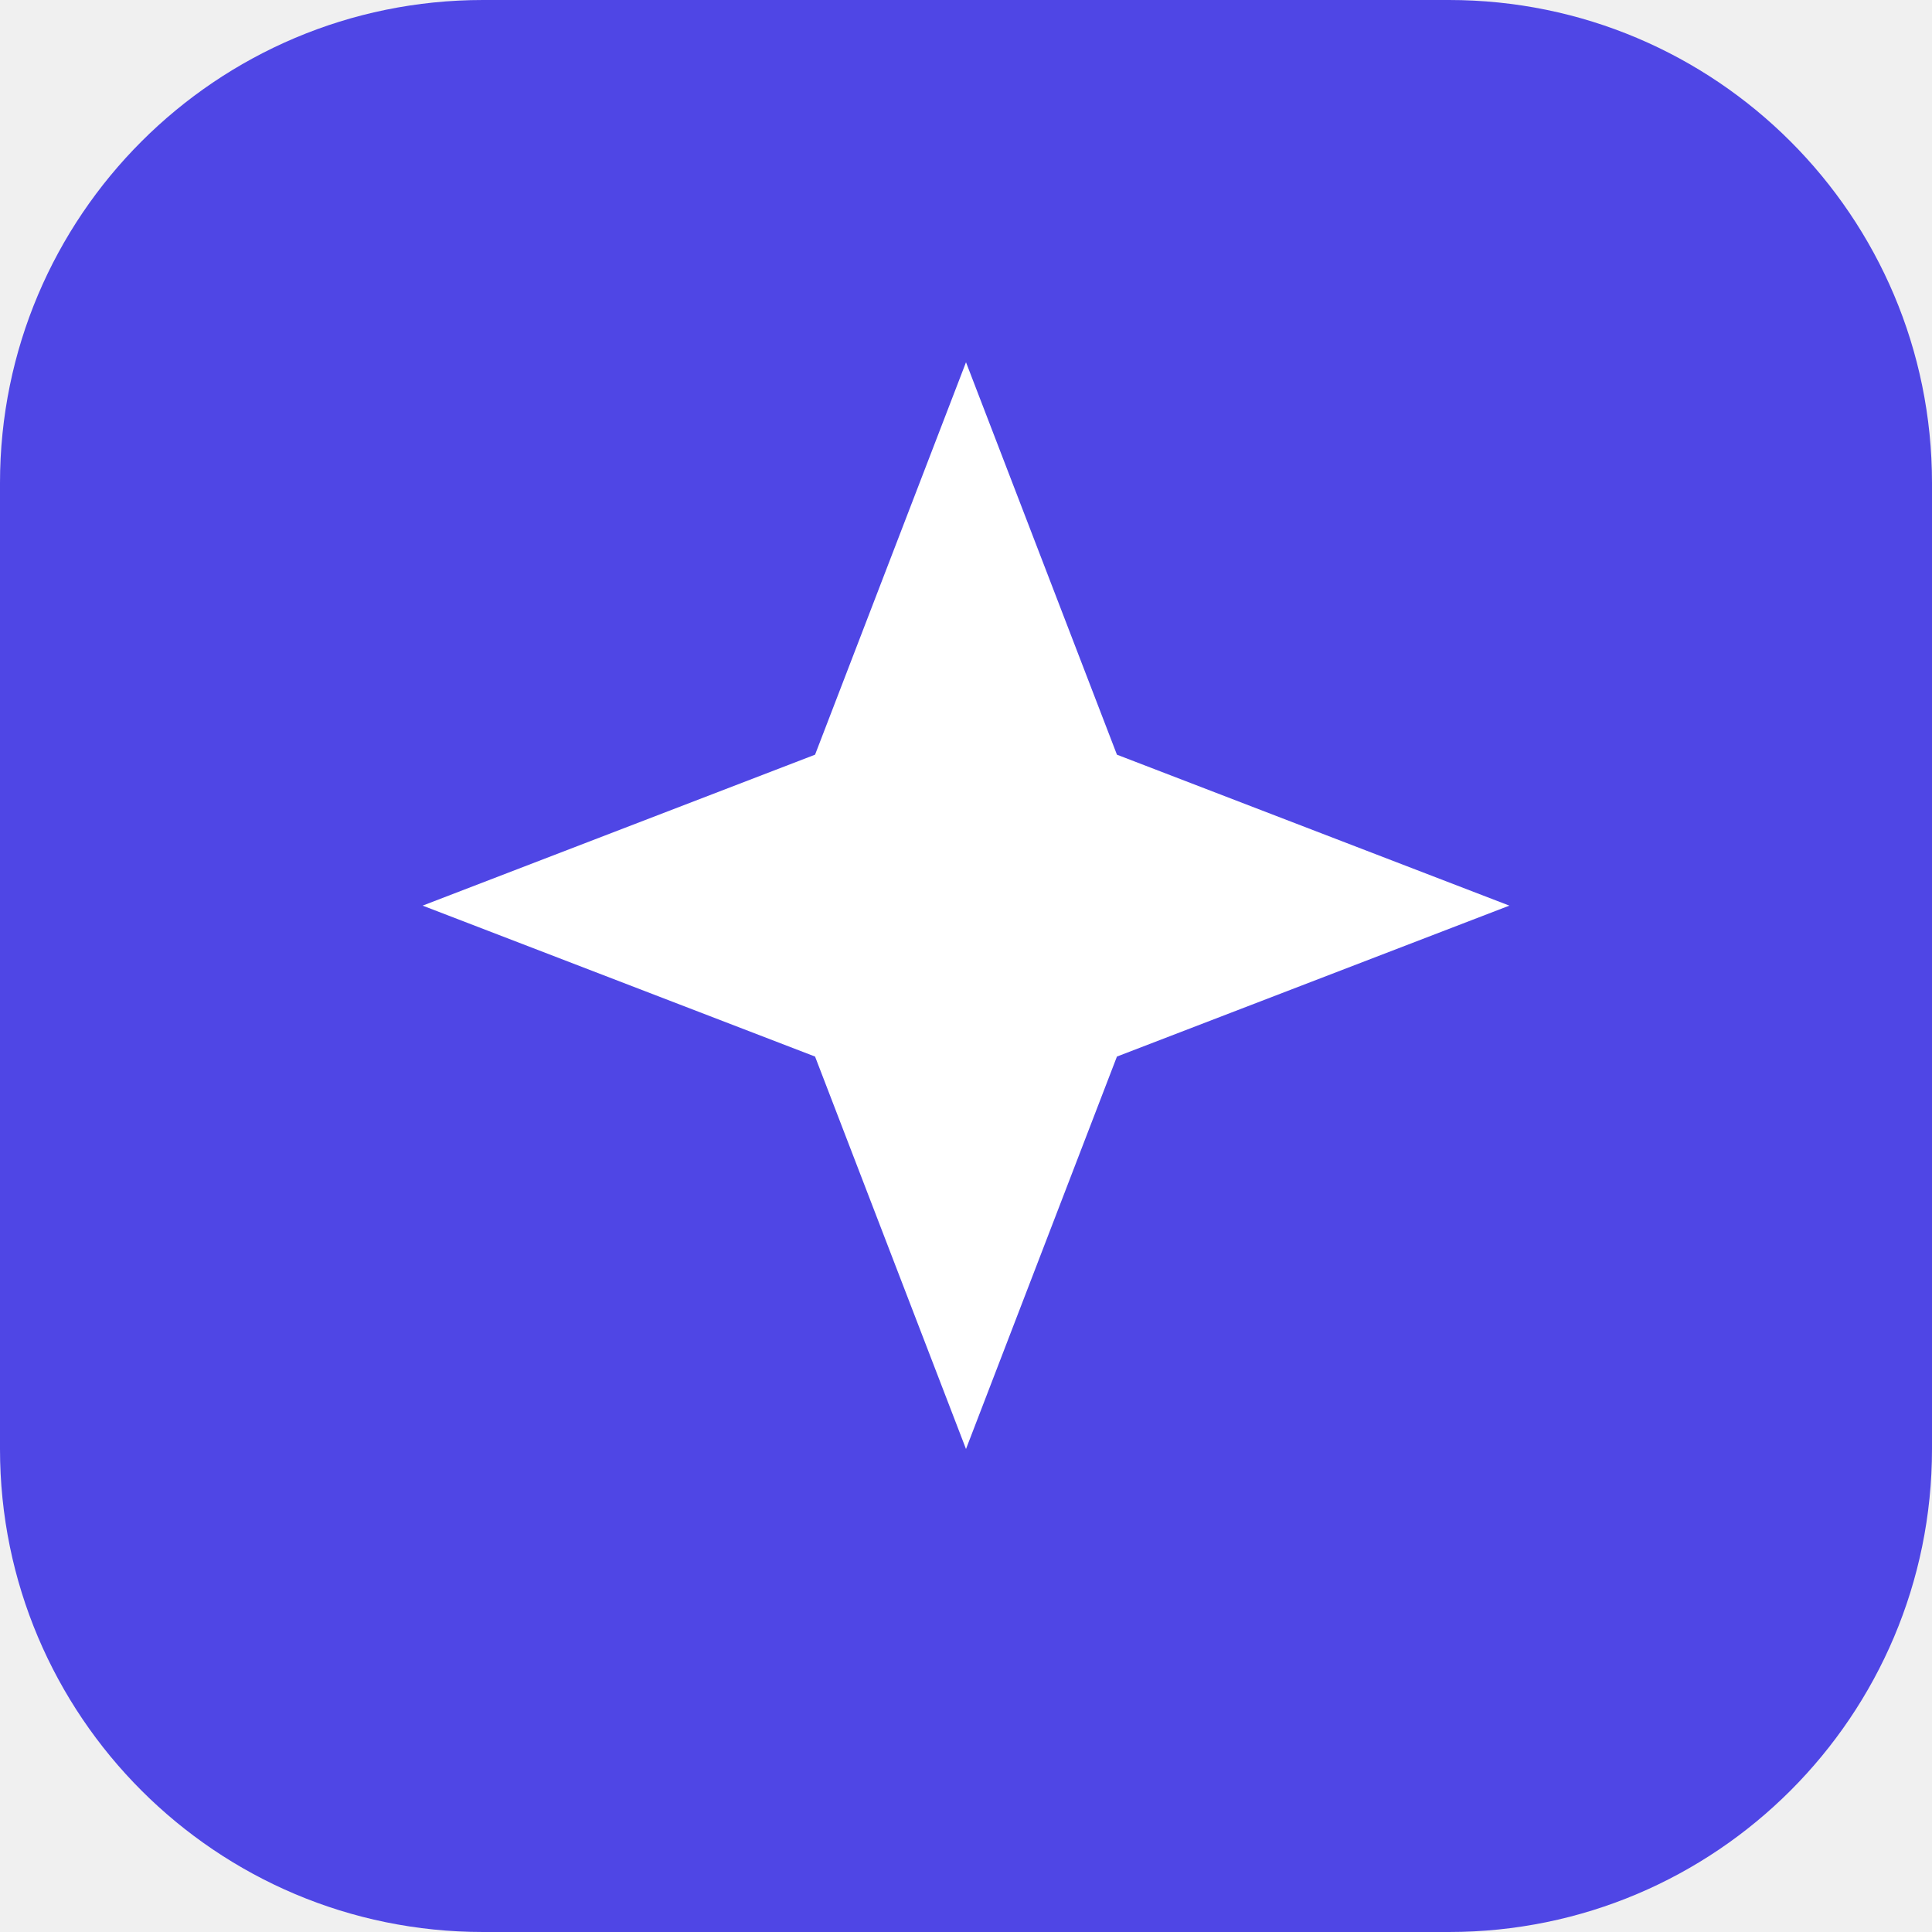
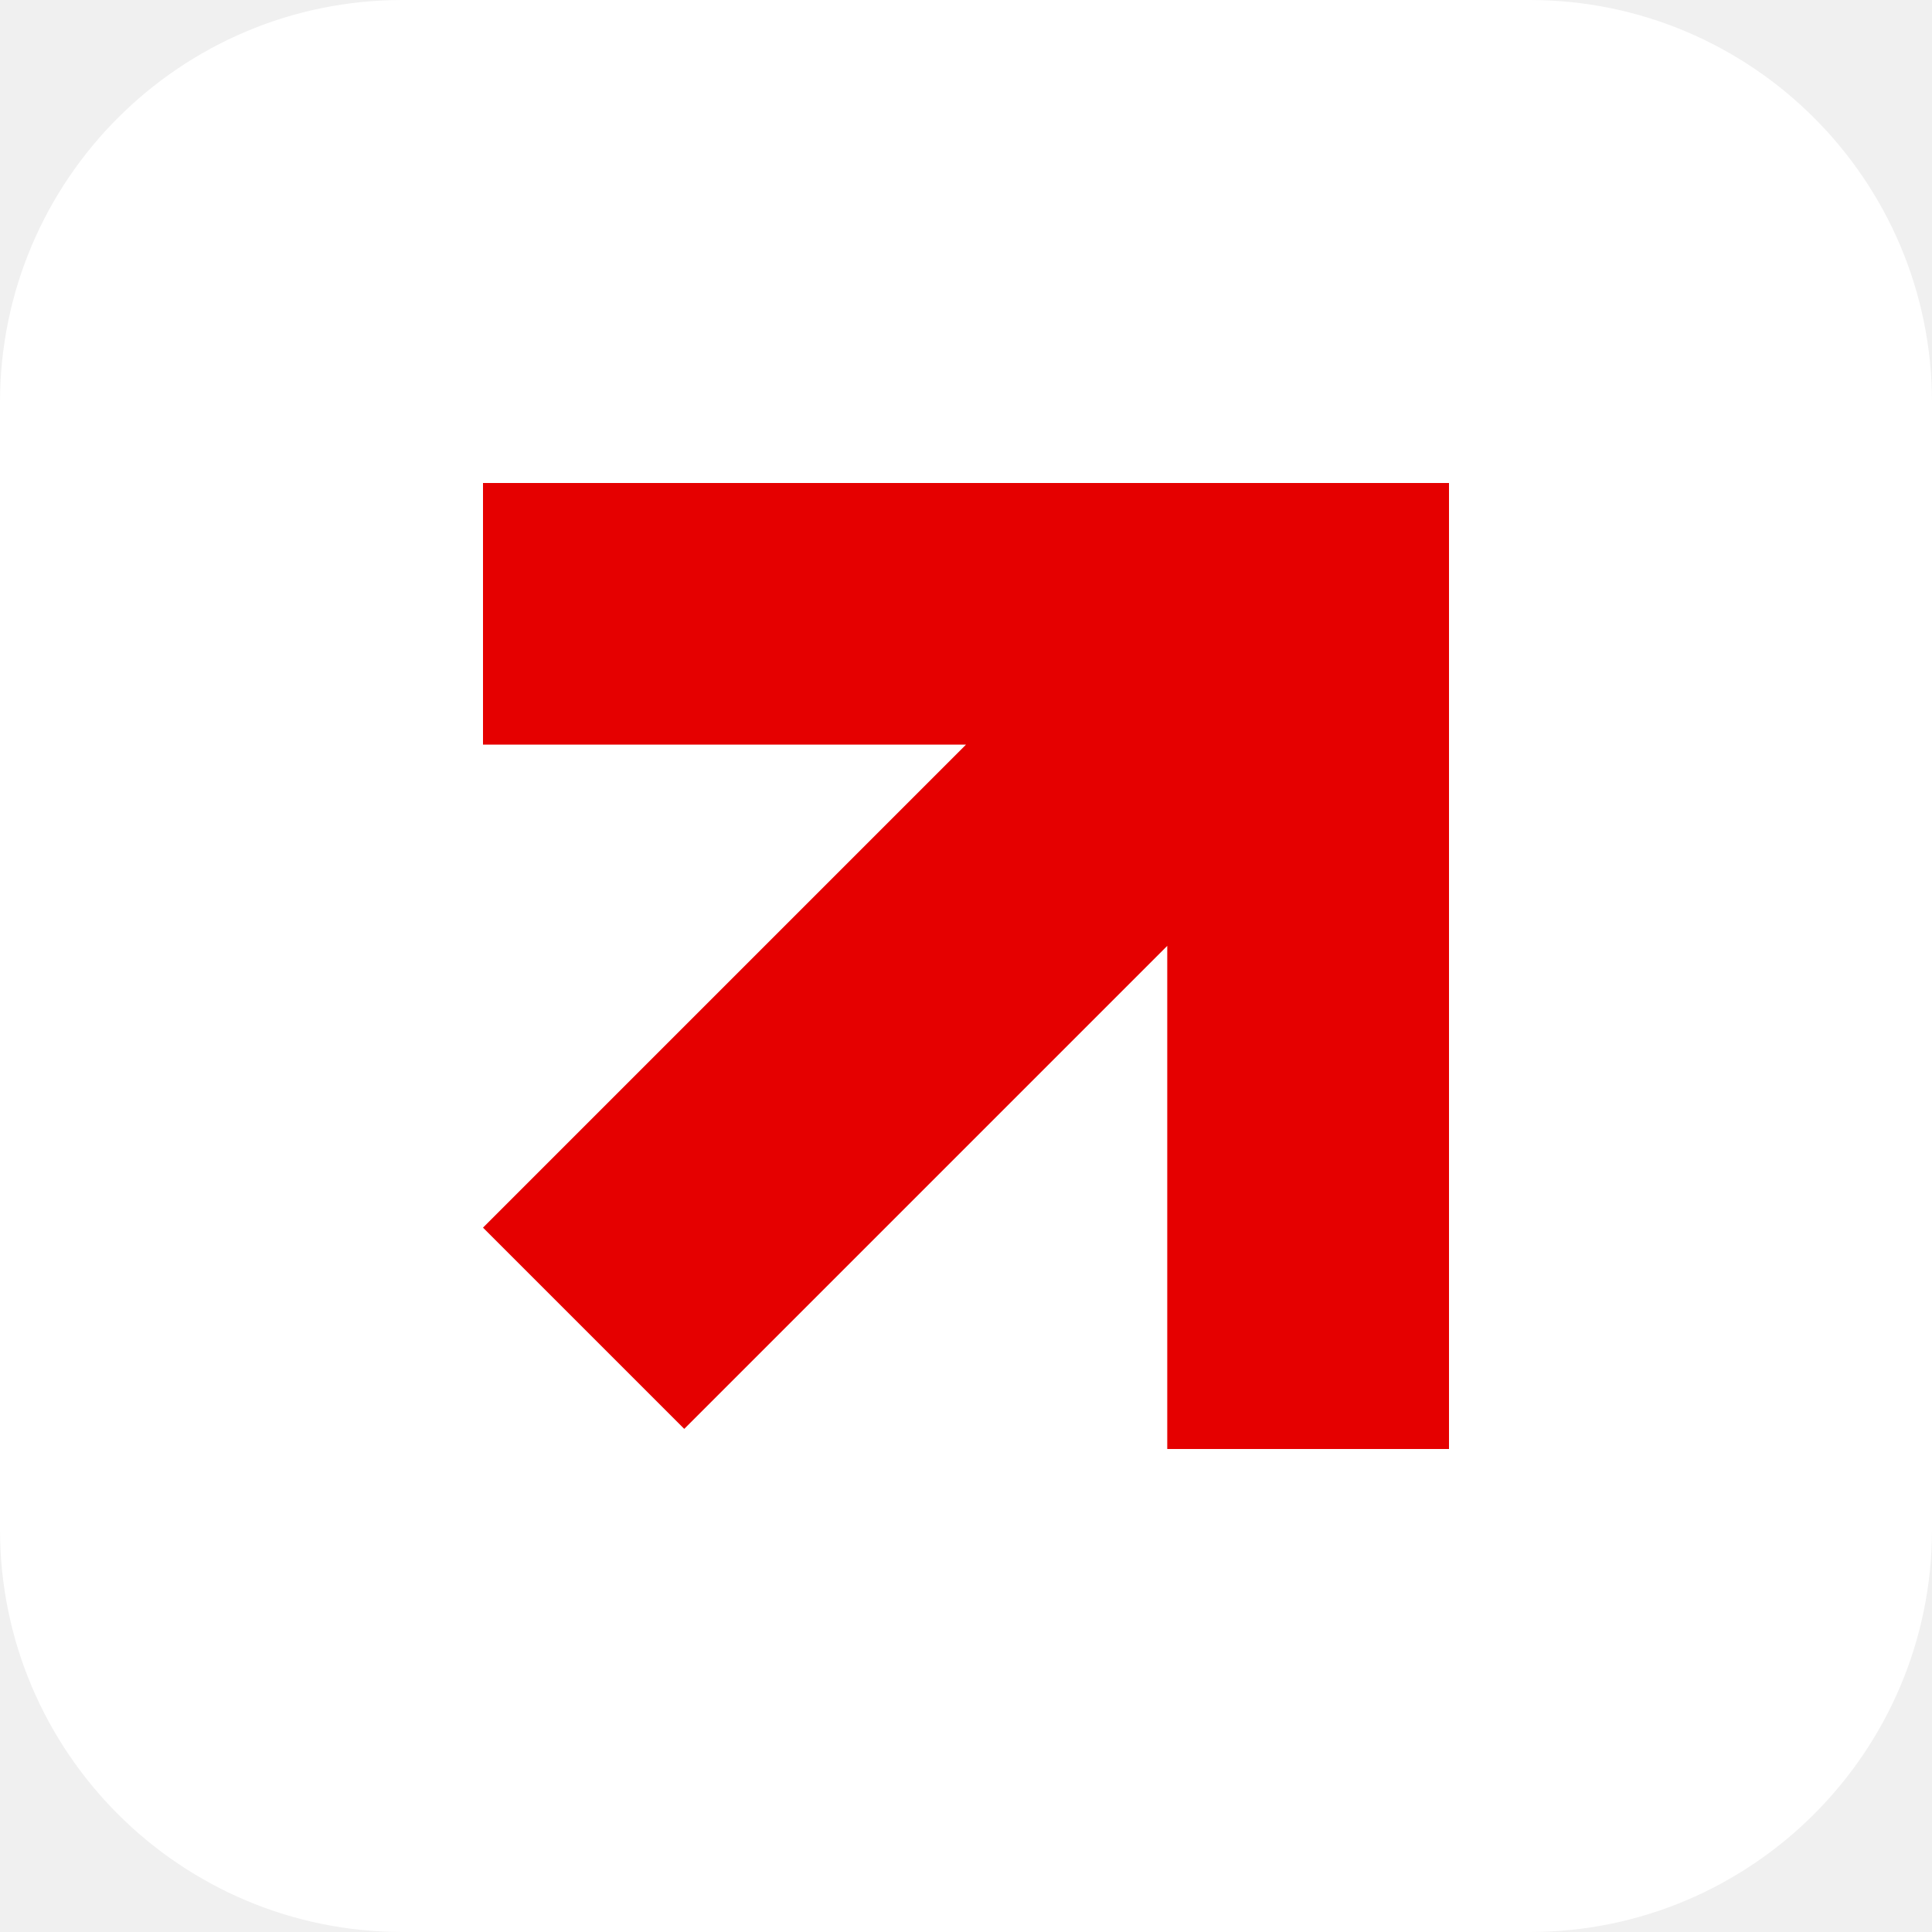
- <svg xmlns="http://www.w3.org/2000/svg" viewBox="0 0 32 32" width="32" height="32">
-   <rect width="32" height="32" rx="8" fill="#4F46E5" />
-   <path d="M16 6l2.5 6.5L25 15l-6.5 2.5L16 24l-2.5-6.5L7 15l6.5-2.5z" fill="#ffffff" />
+ <svg xmlns="http://www.w3.org/2000/svg" viewBox="0 0 48 48" width="48" height="48">
+   <rect width="48" height="48" rx="10" fill="#ffffff" />
+   <polygon points="12,12 36,12 36,36 29,36 29,23.5 17,35.5 12,30.5 24,18.5 12,18.5" fill="#E50000" />
</svg>
